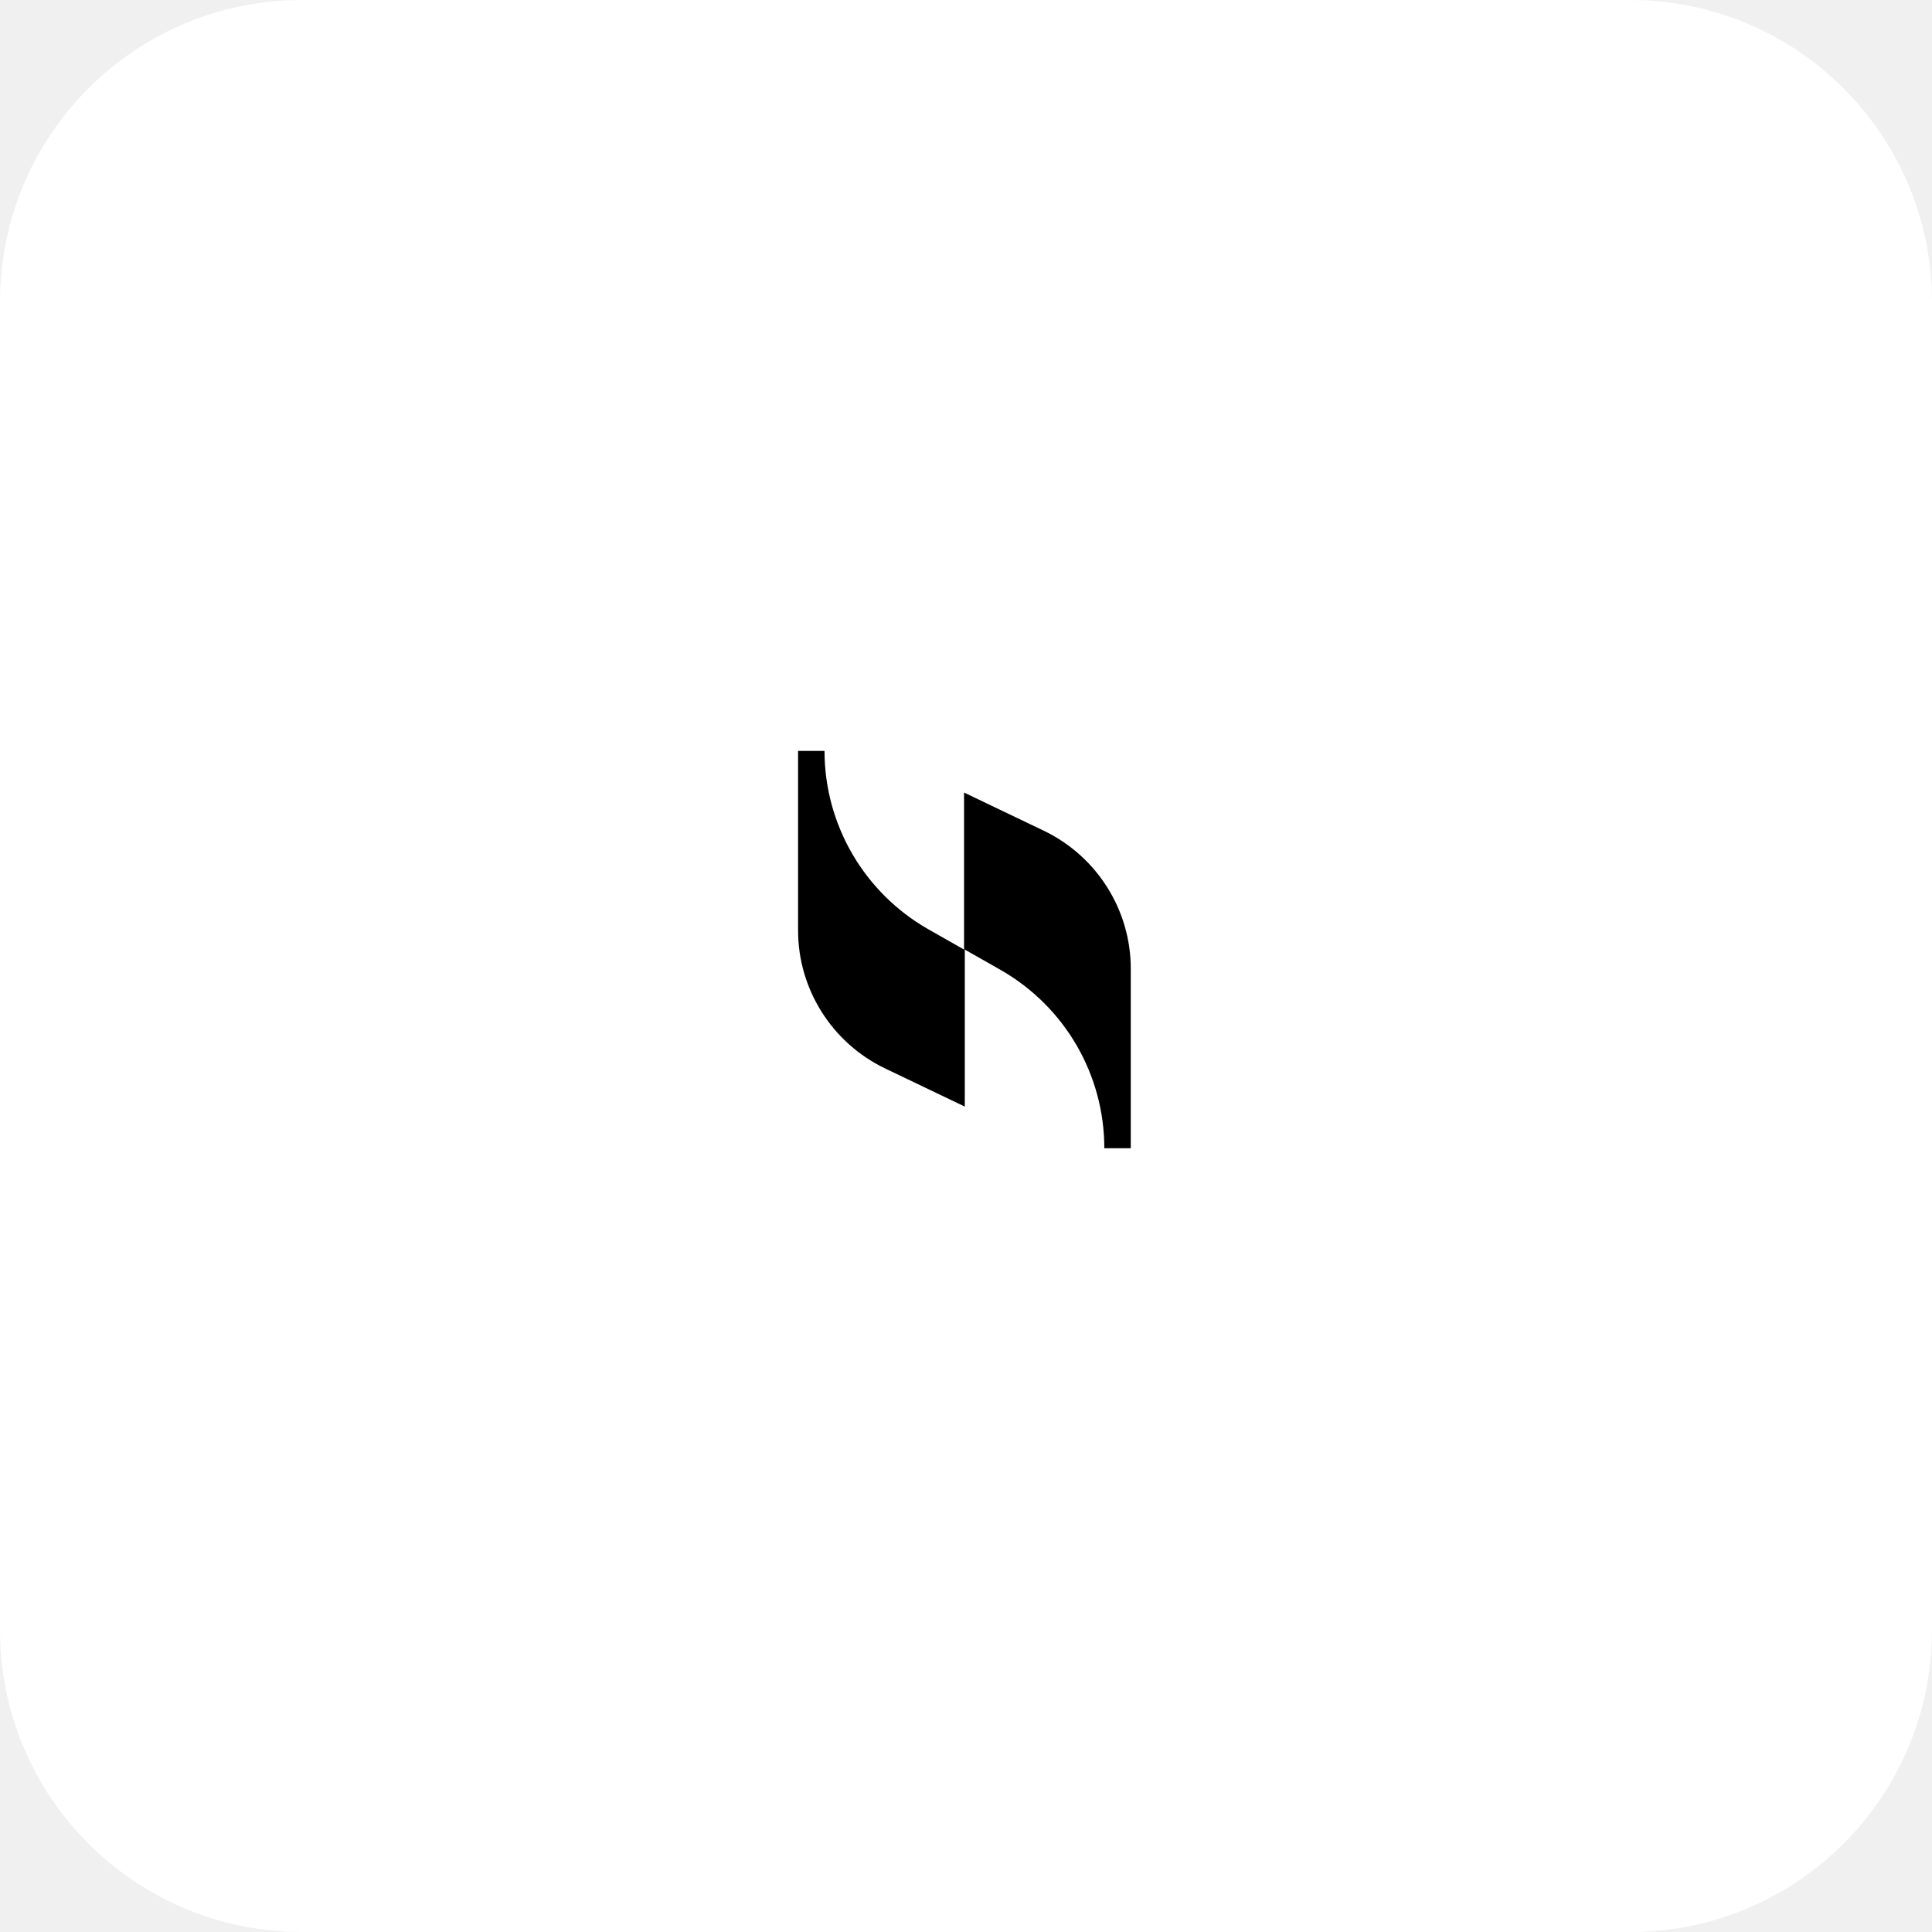
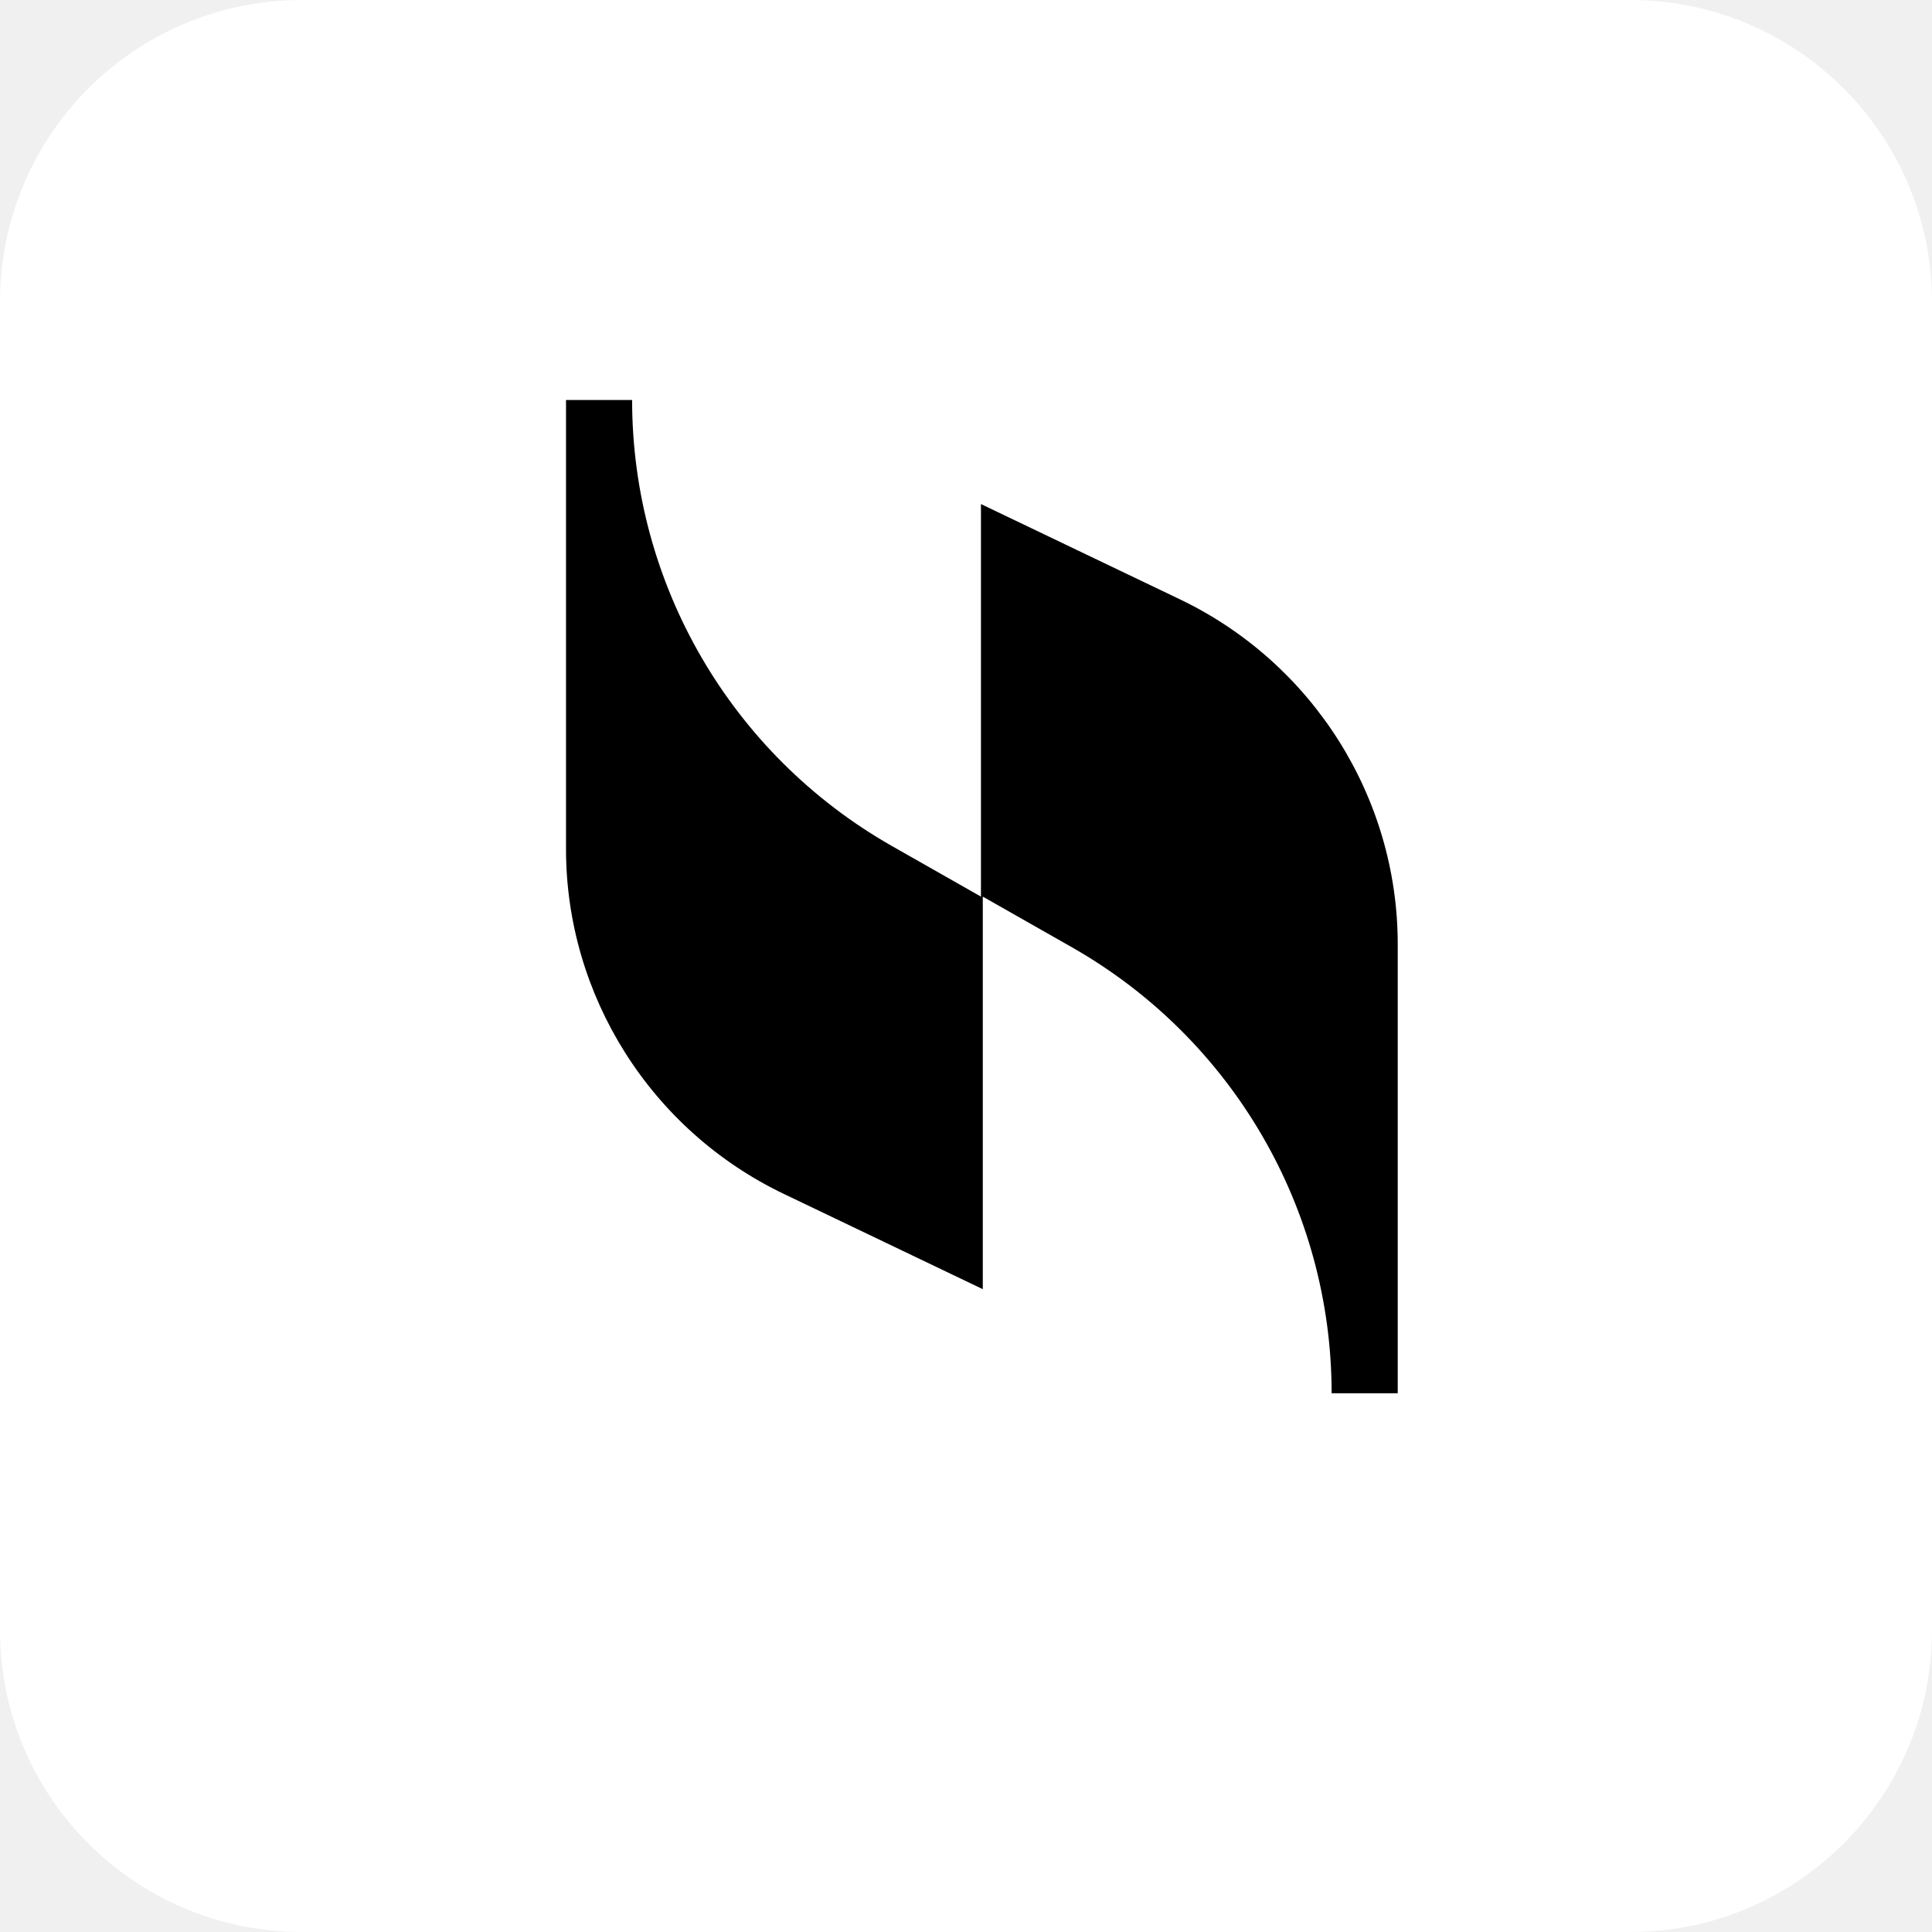
<svg xmlns="http://www.w3.org/2000/svg" width="512" height="512" viewBox="0 0 512 512" fill="none">
  <rect width="512" height="512" rx="80" fill="white" />
-   <g transform="translate(207.5, 199) scale(1)">
+   <g transform="translate(140, 106) scale(2.5)">
    <path d="M47.985 11.032V52.645L38.448 47.226C21.516 37.548 11.006 19.548 11.006 0H4V47.613C4 63.097 12.953 77.419 27.16 84.194L48.18 94.258V52.645L57.716 58.065C74.648 67.742 85.158 85.742 85.158 105.29H92.165V57.677C92.165 42.194 83.212 27.871 69.004 21.097L47.985 11.032Z" fill="black" />
  </g>
</svg>
